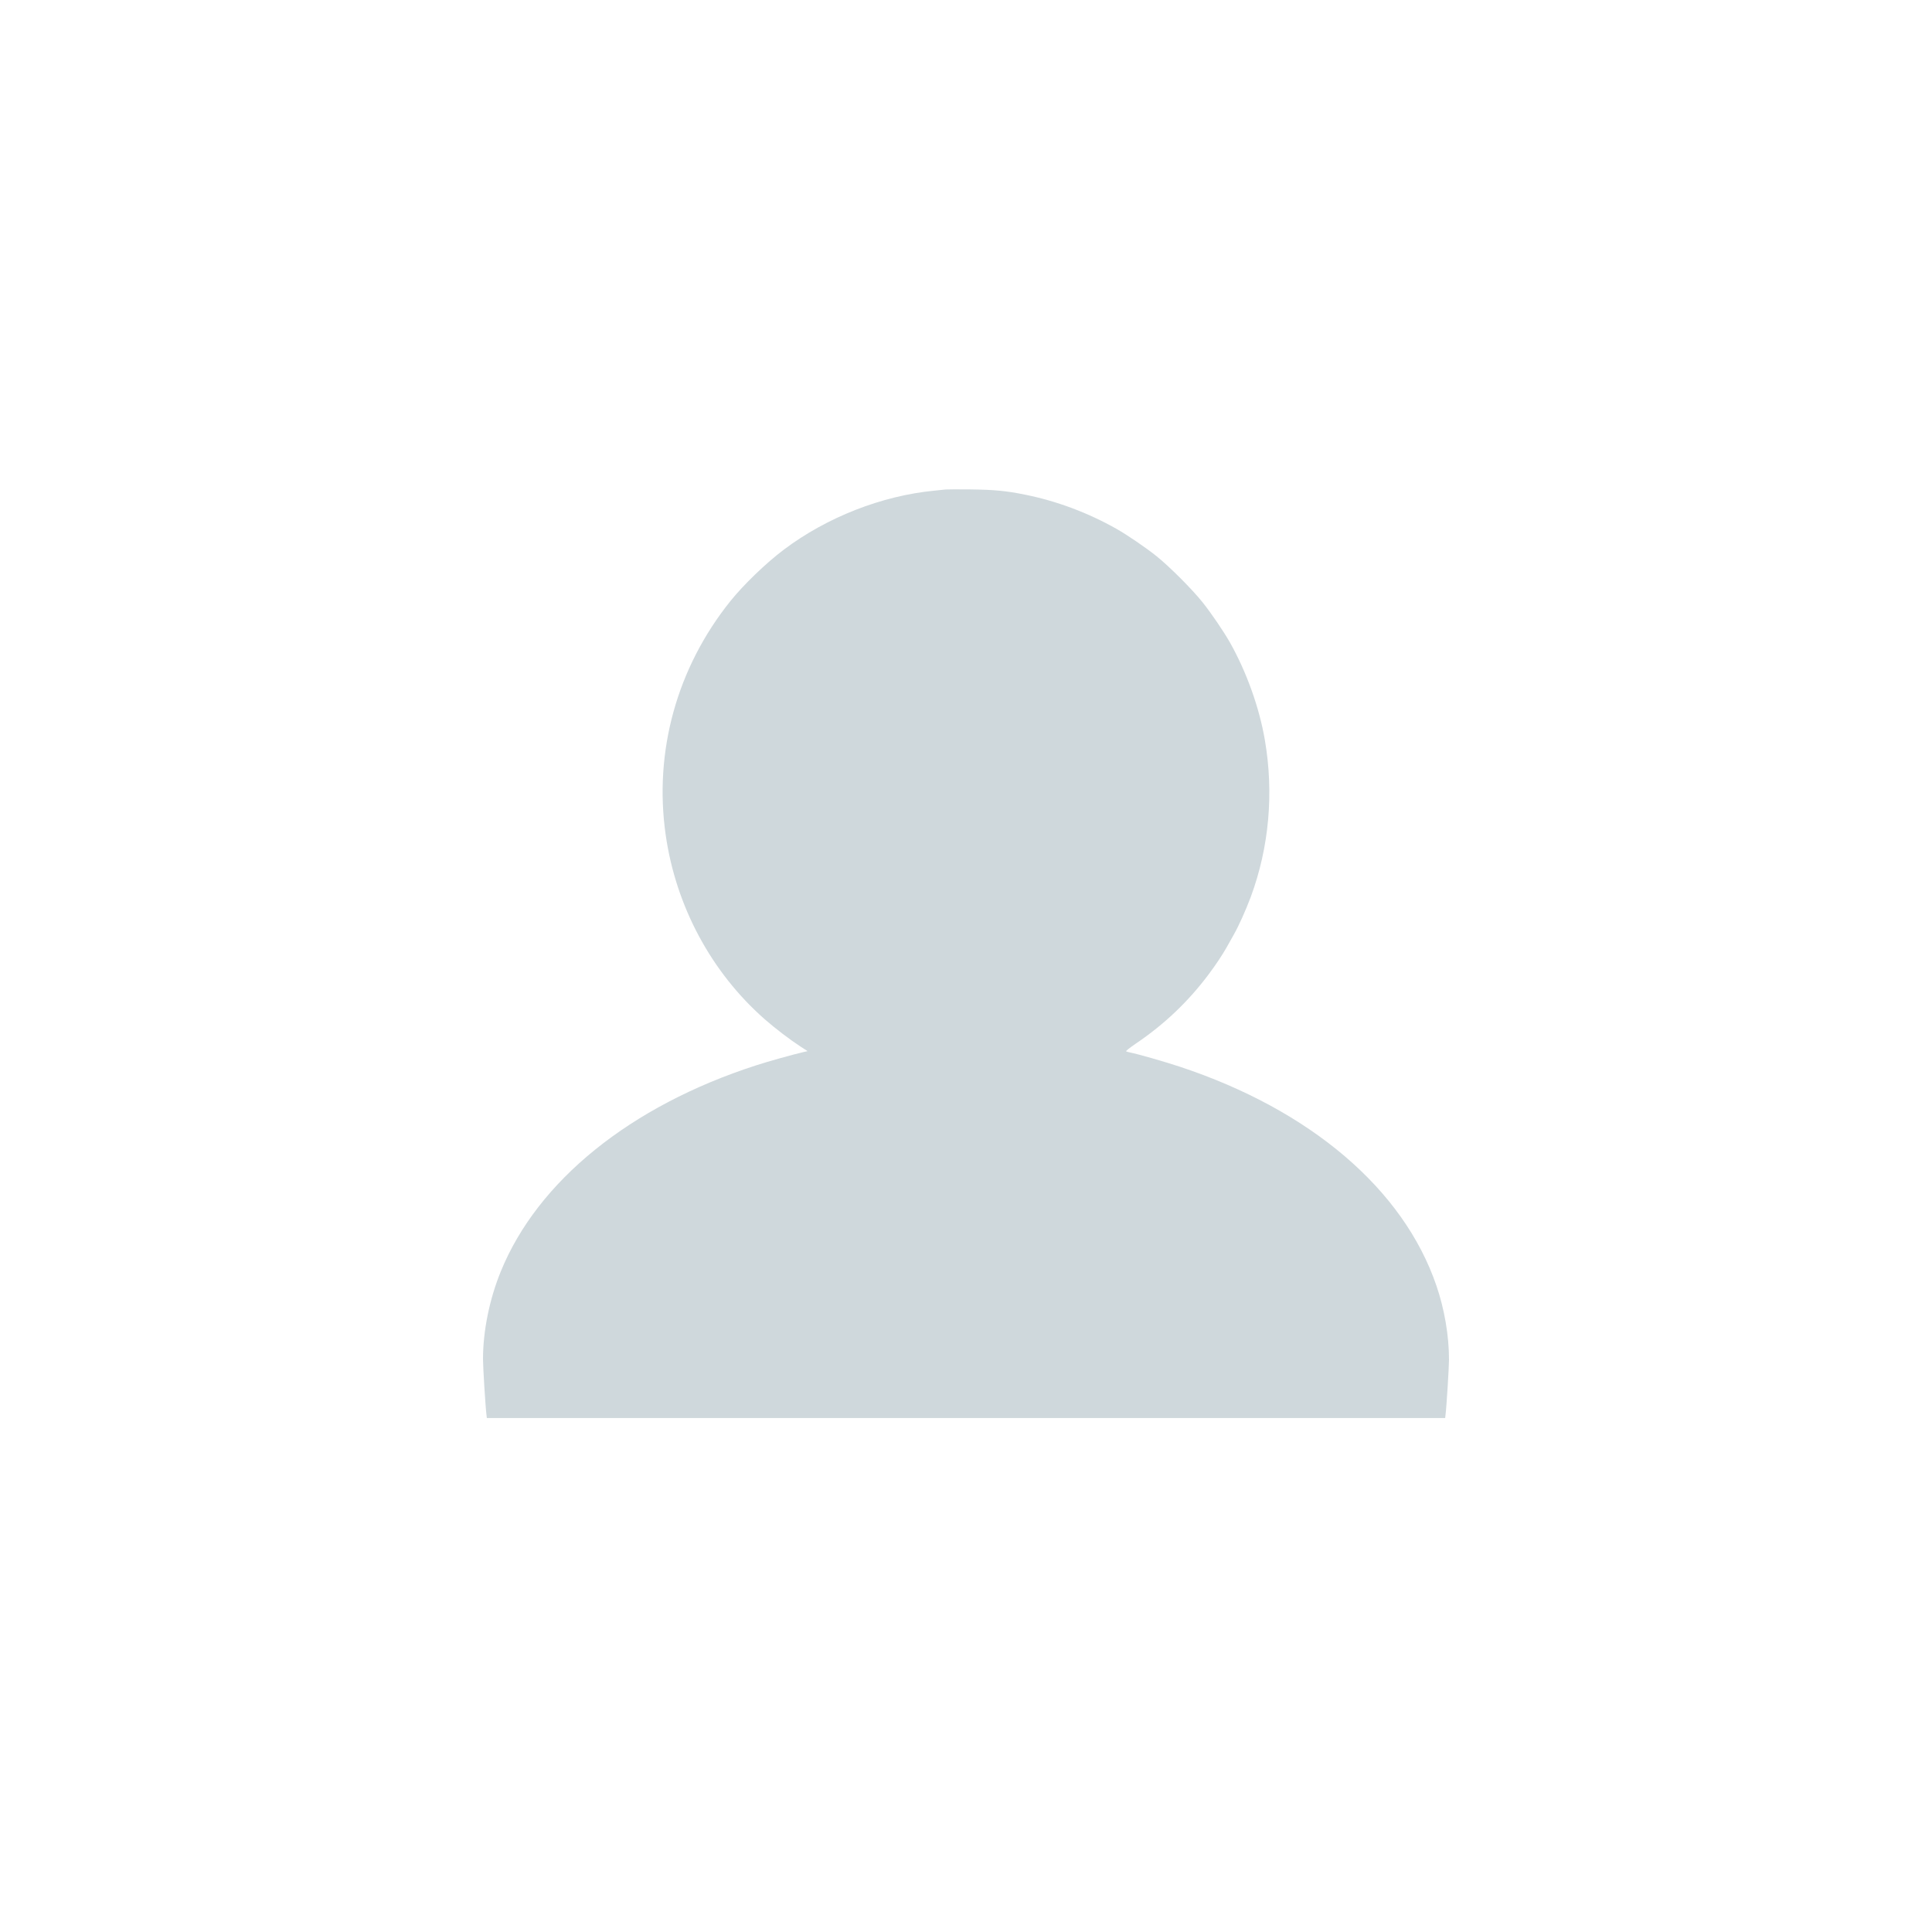
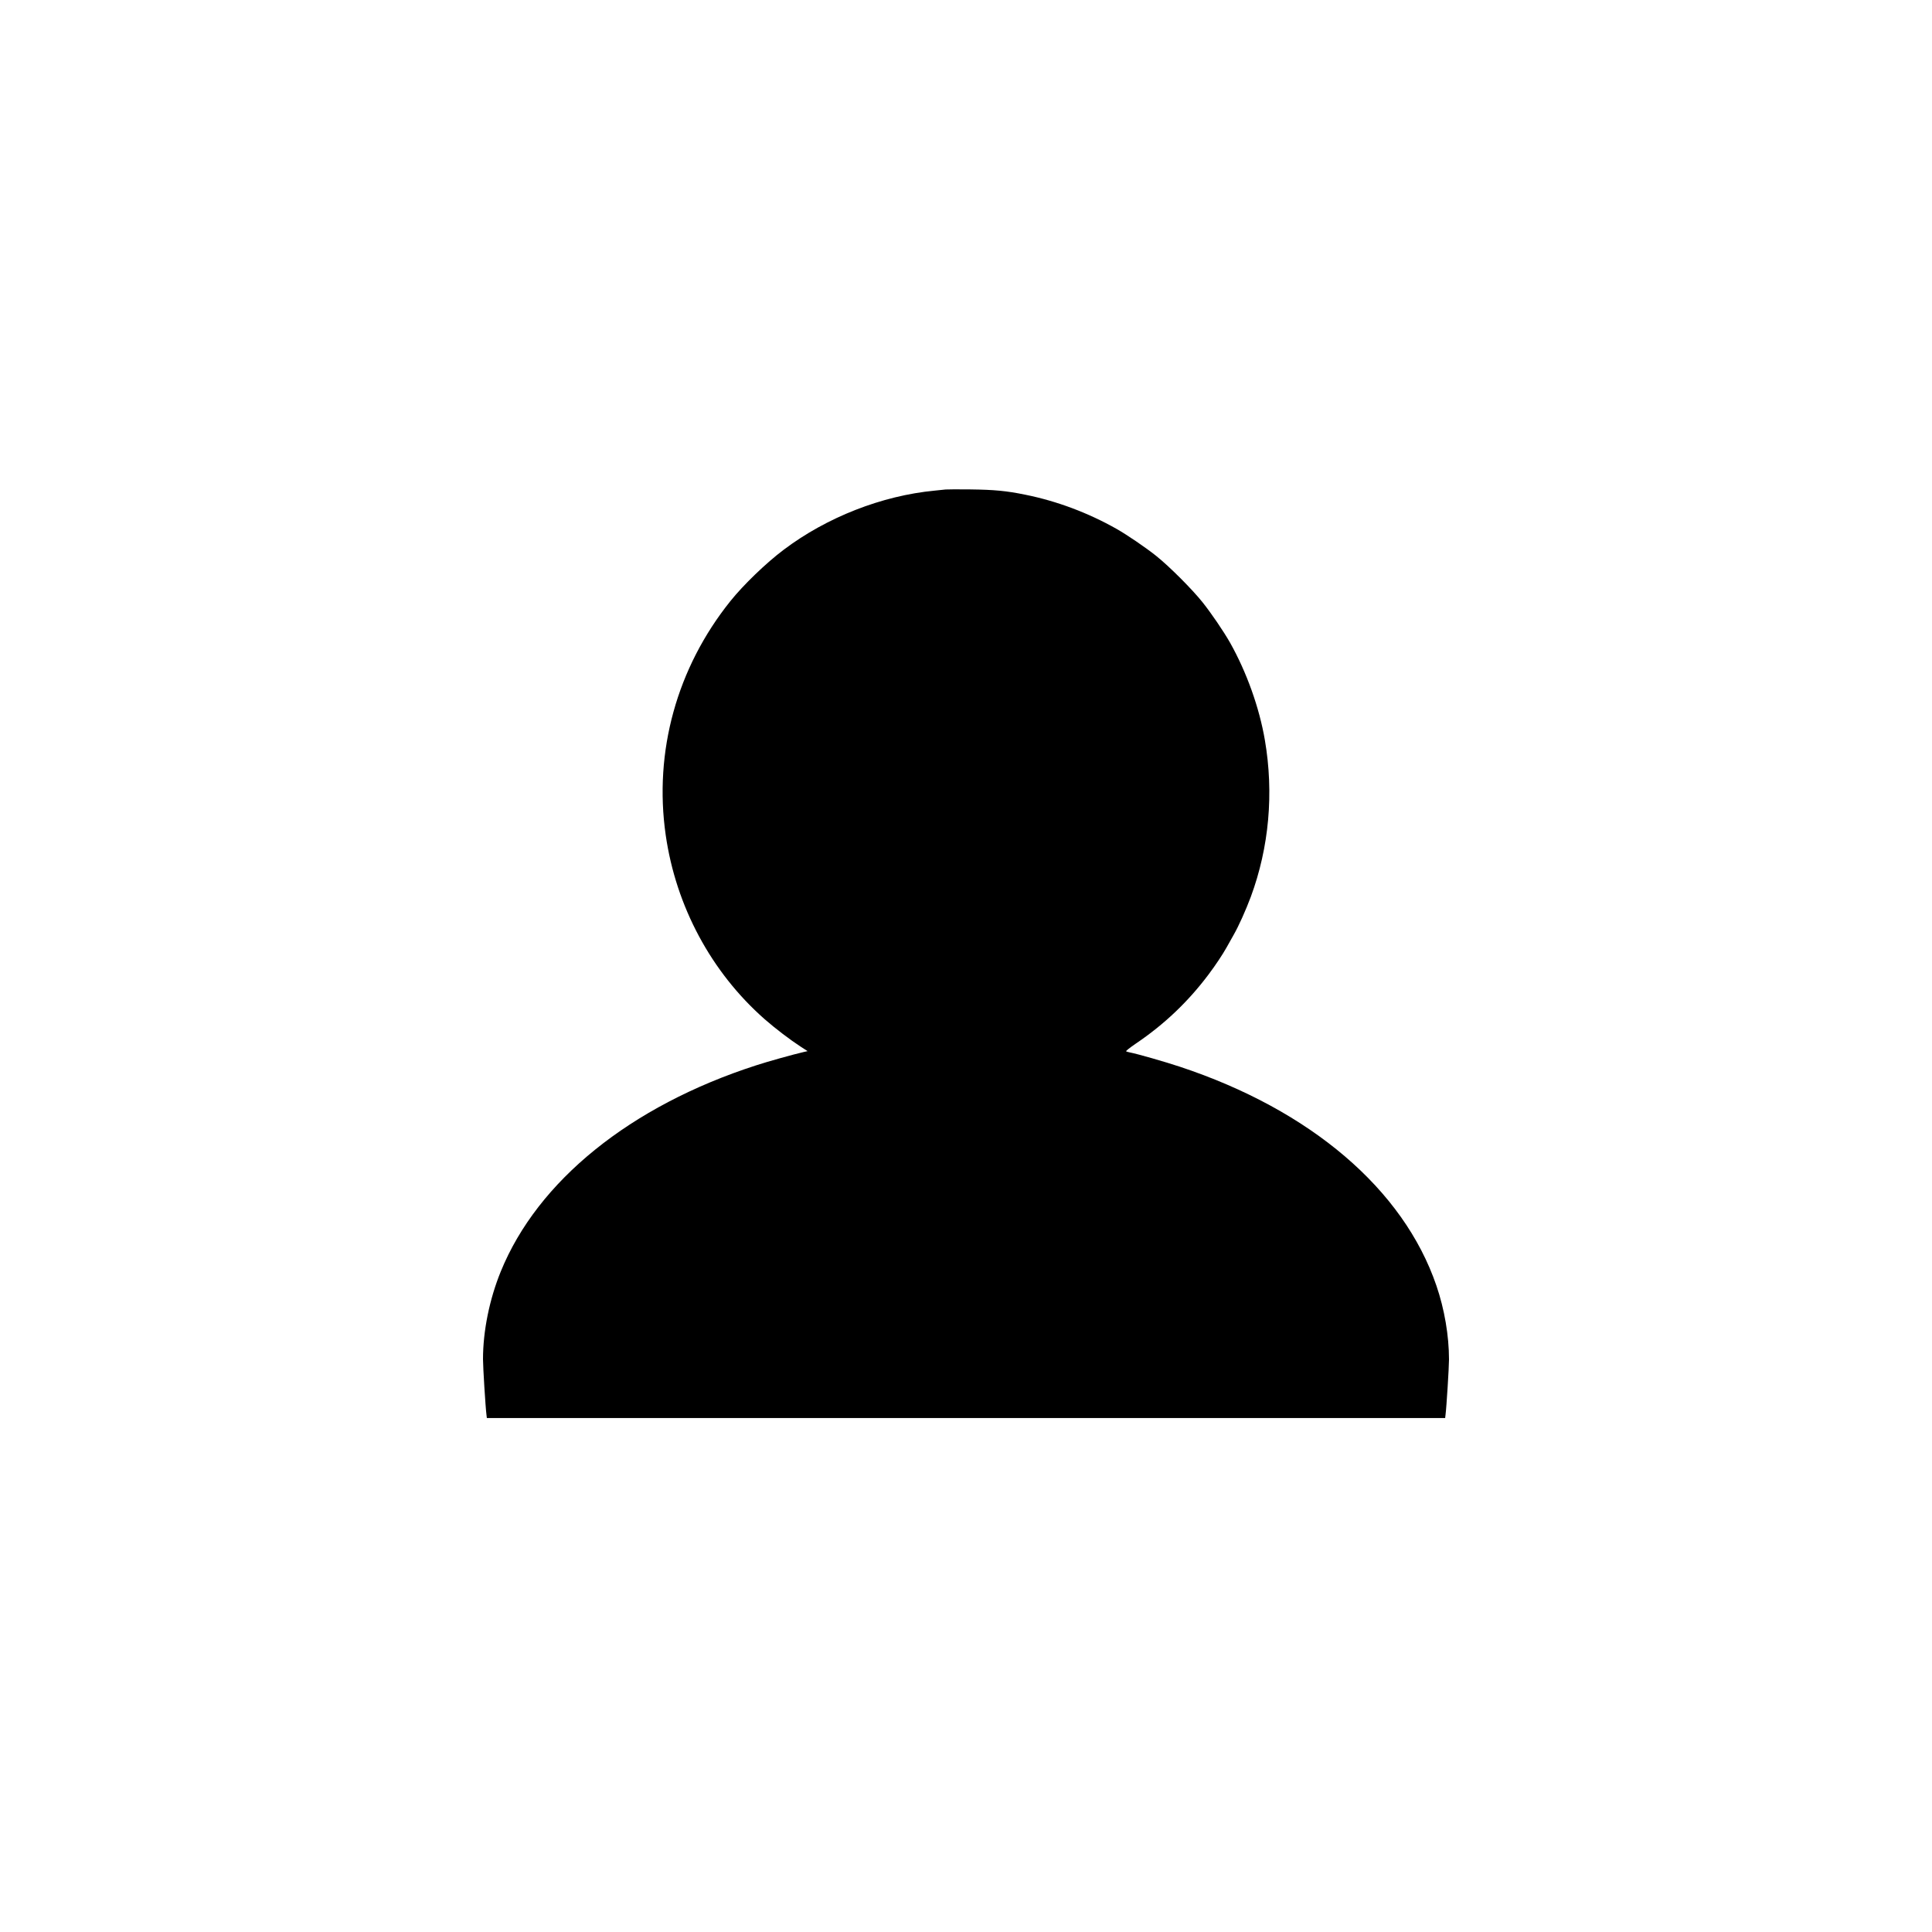
<svg xmlns="http://www.w3.org/2000/svg" version="1.0" width="100px" height="100px" viewBox="0 0 1280 1231" preserveAspectRatio="xMidYMid meet">
-   <g transform="translate(320,915) scale(0.05,-0.05)" fill="#cfd8dc" stroke="none">
+   <g transform="translate(320,915) scale(0.05,-0.05)" fill="0">
    <path d="M6130 12304 c-19 -2 -84 -9 -145 -15 -700 -67 -1430 -353 -2000 -783 -233 -175 -534 -465 -707 -681 -709 -884 -1016 -1994 -857 -3100 136 -946 604 -1817 1309 -2438 141 -124 340 -275 478 -365 l93 -60 -53 -12 c-142 -33 -472 -125 -628 -176 -1667 -538 -2896 -1531 -3385 -2733 -150 -369 -235 -788 -235 -1161 0 -105 33 -638 46 -737 l5 -43 6349 0 6349 0 5 43 c13 98 46 631 46 732 0 316 -60 668 -167 980 -436 1276 -1666 2326 -3398 2900 -192 64 -561 170 -665 190 -19 4 -41 10 -48 14 -7 4 41 43 130 104 376 254 691 554 960 912 97 129 185 262 241 361 24 43 66 117 92 164 68 118 162 328 229 507 242 655 307 1374 186 2078 -74 431 -242 900 -461 1289 -84 148 -249 391 -365 536 -138 173 -441 476 -614 614 -140 112 -386 279 -525 358 -377 213 -789 368 -1210 453 -250 51 -410 66 -725 70 -162 2 -311 1 -330 -1z" />
  </g>
</svg>
